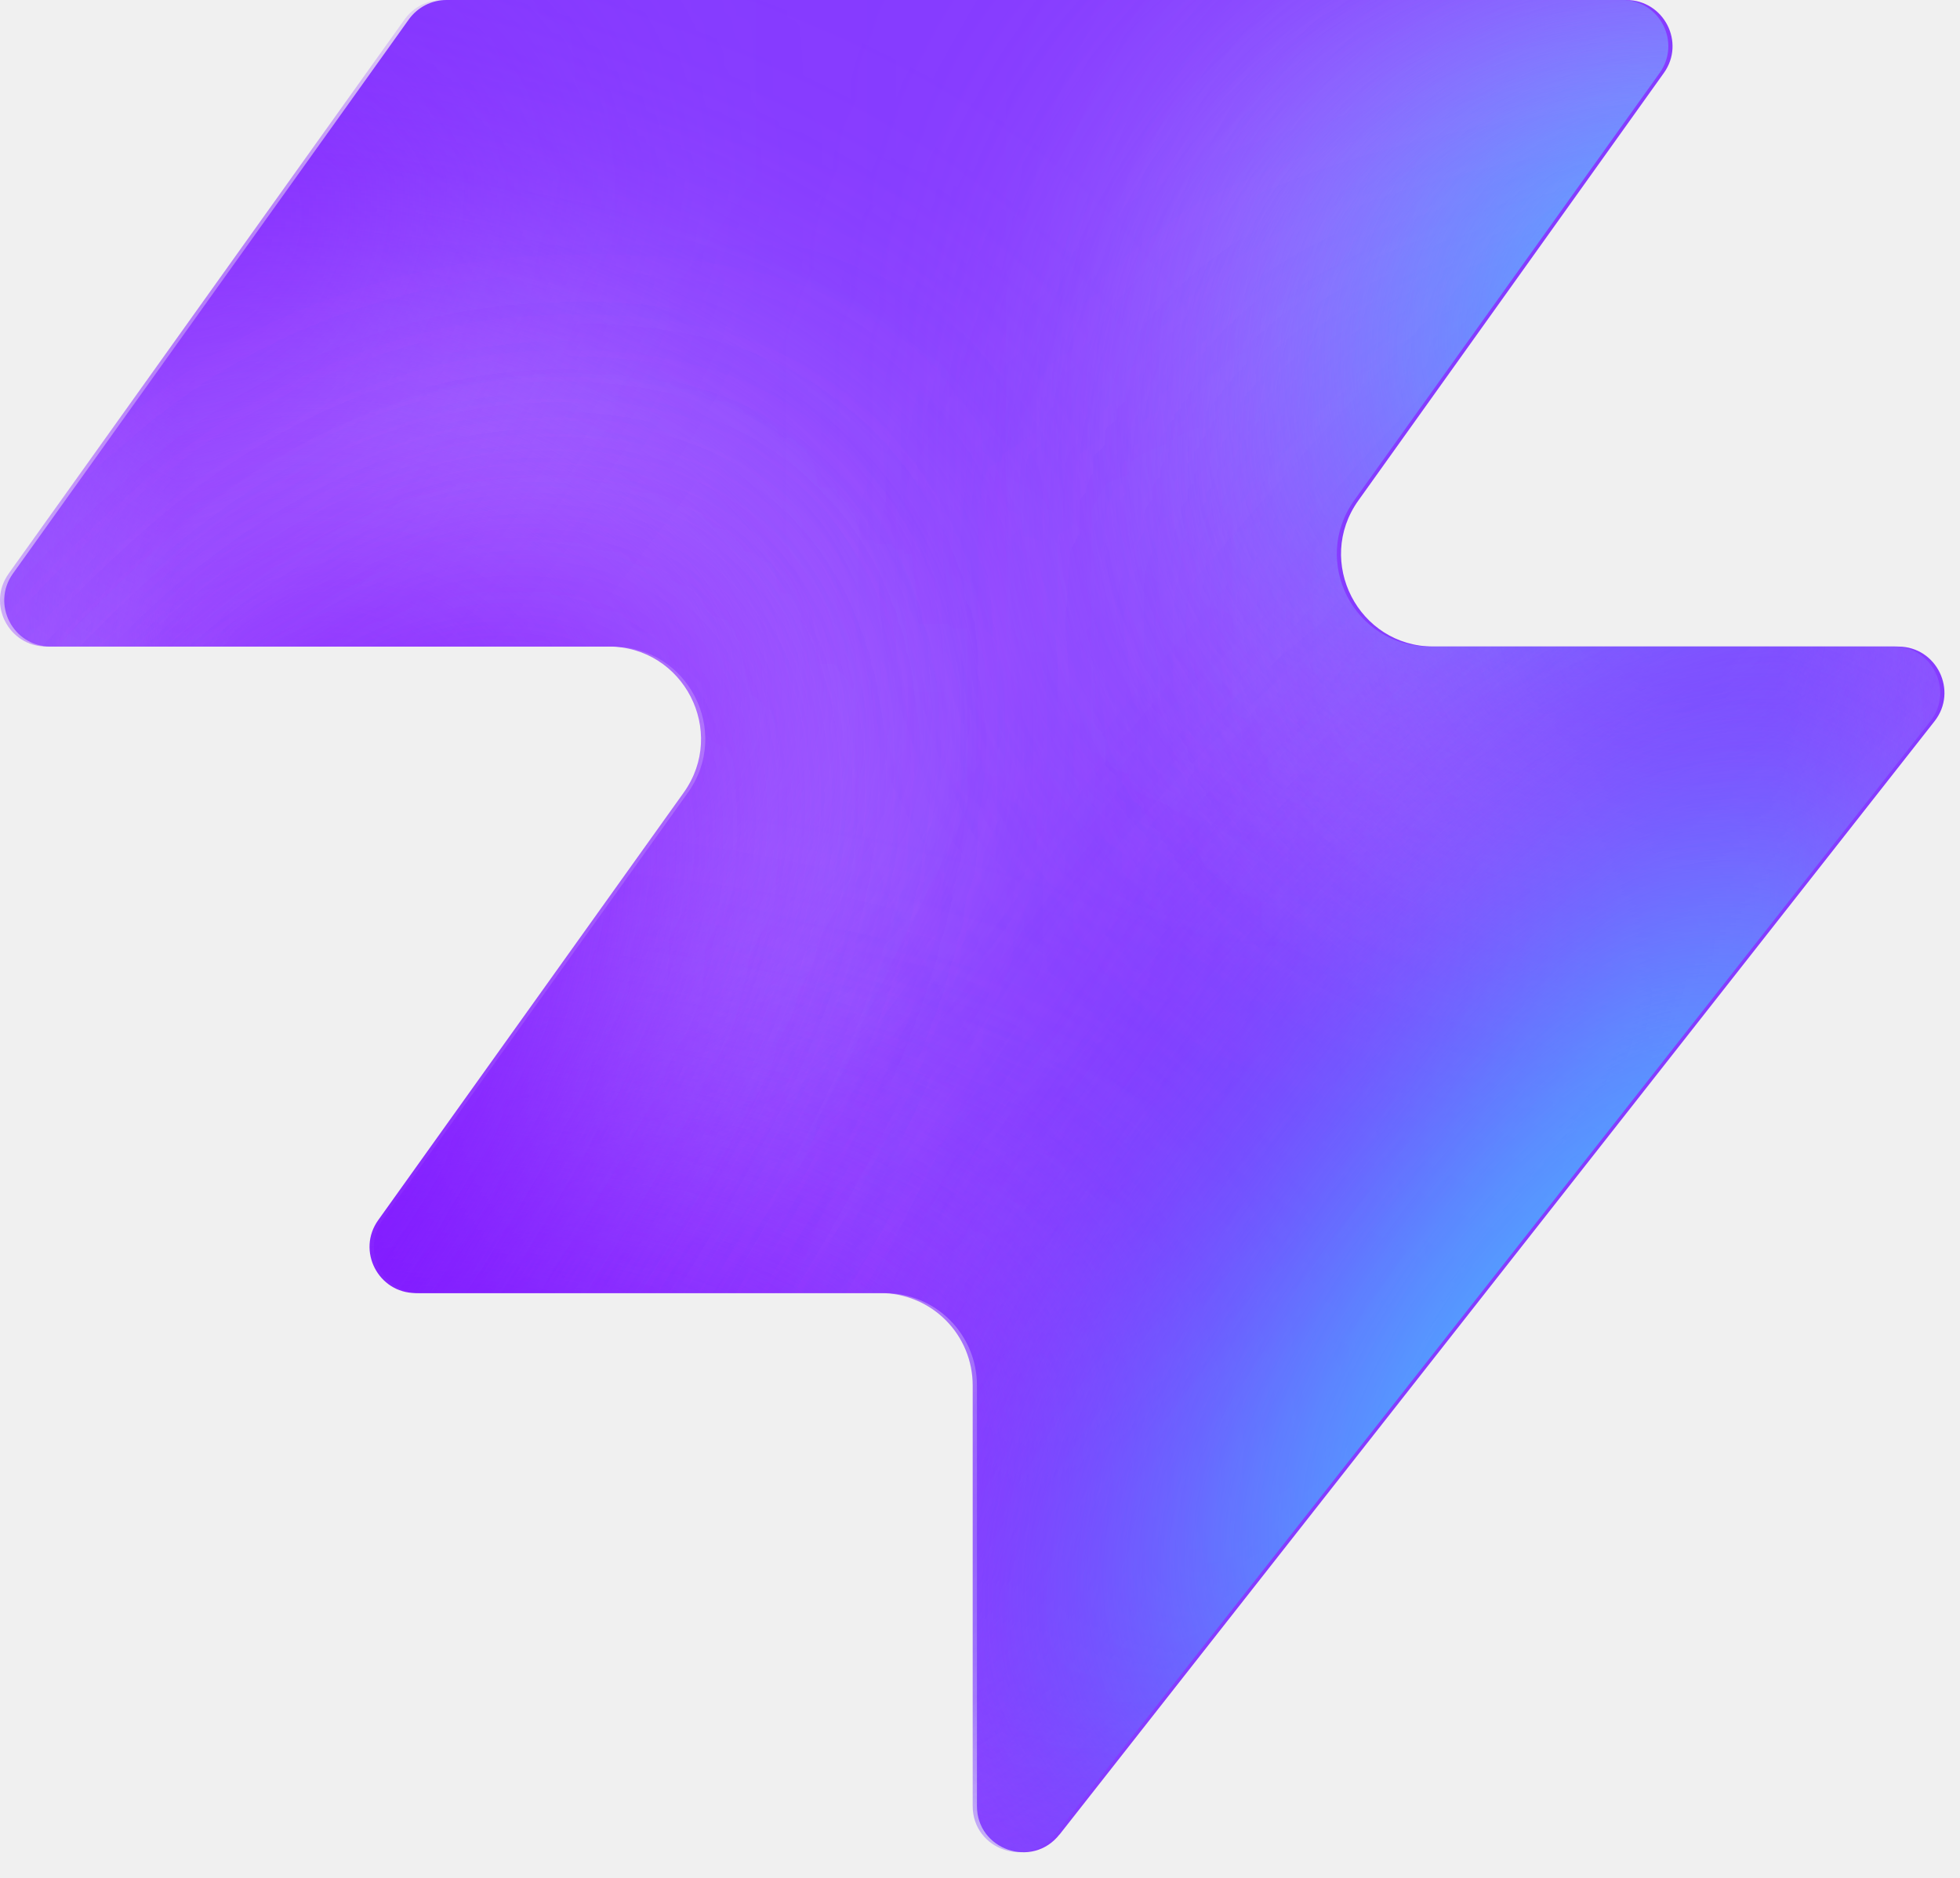
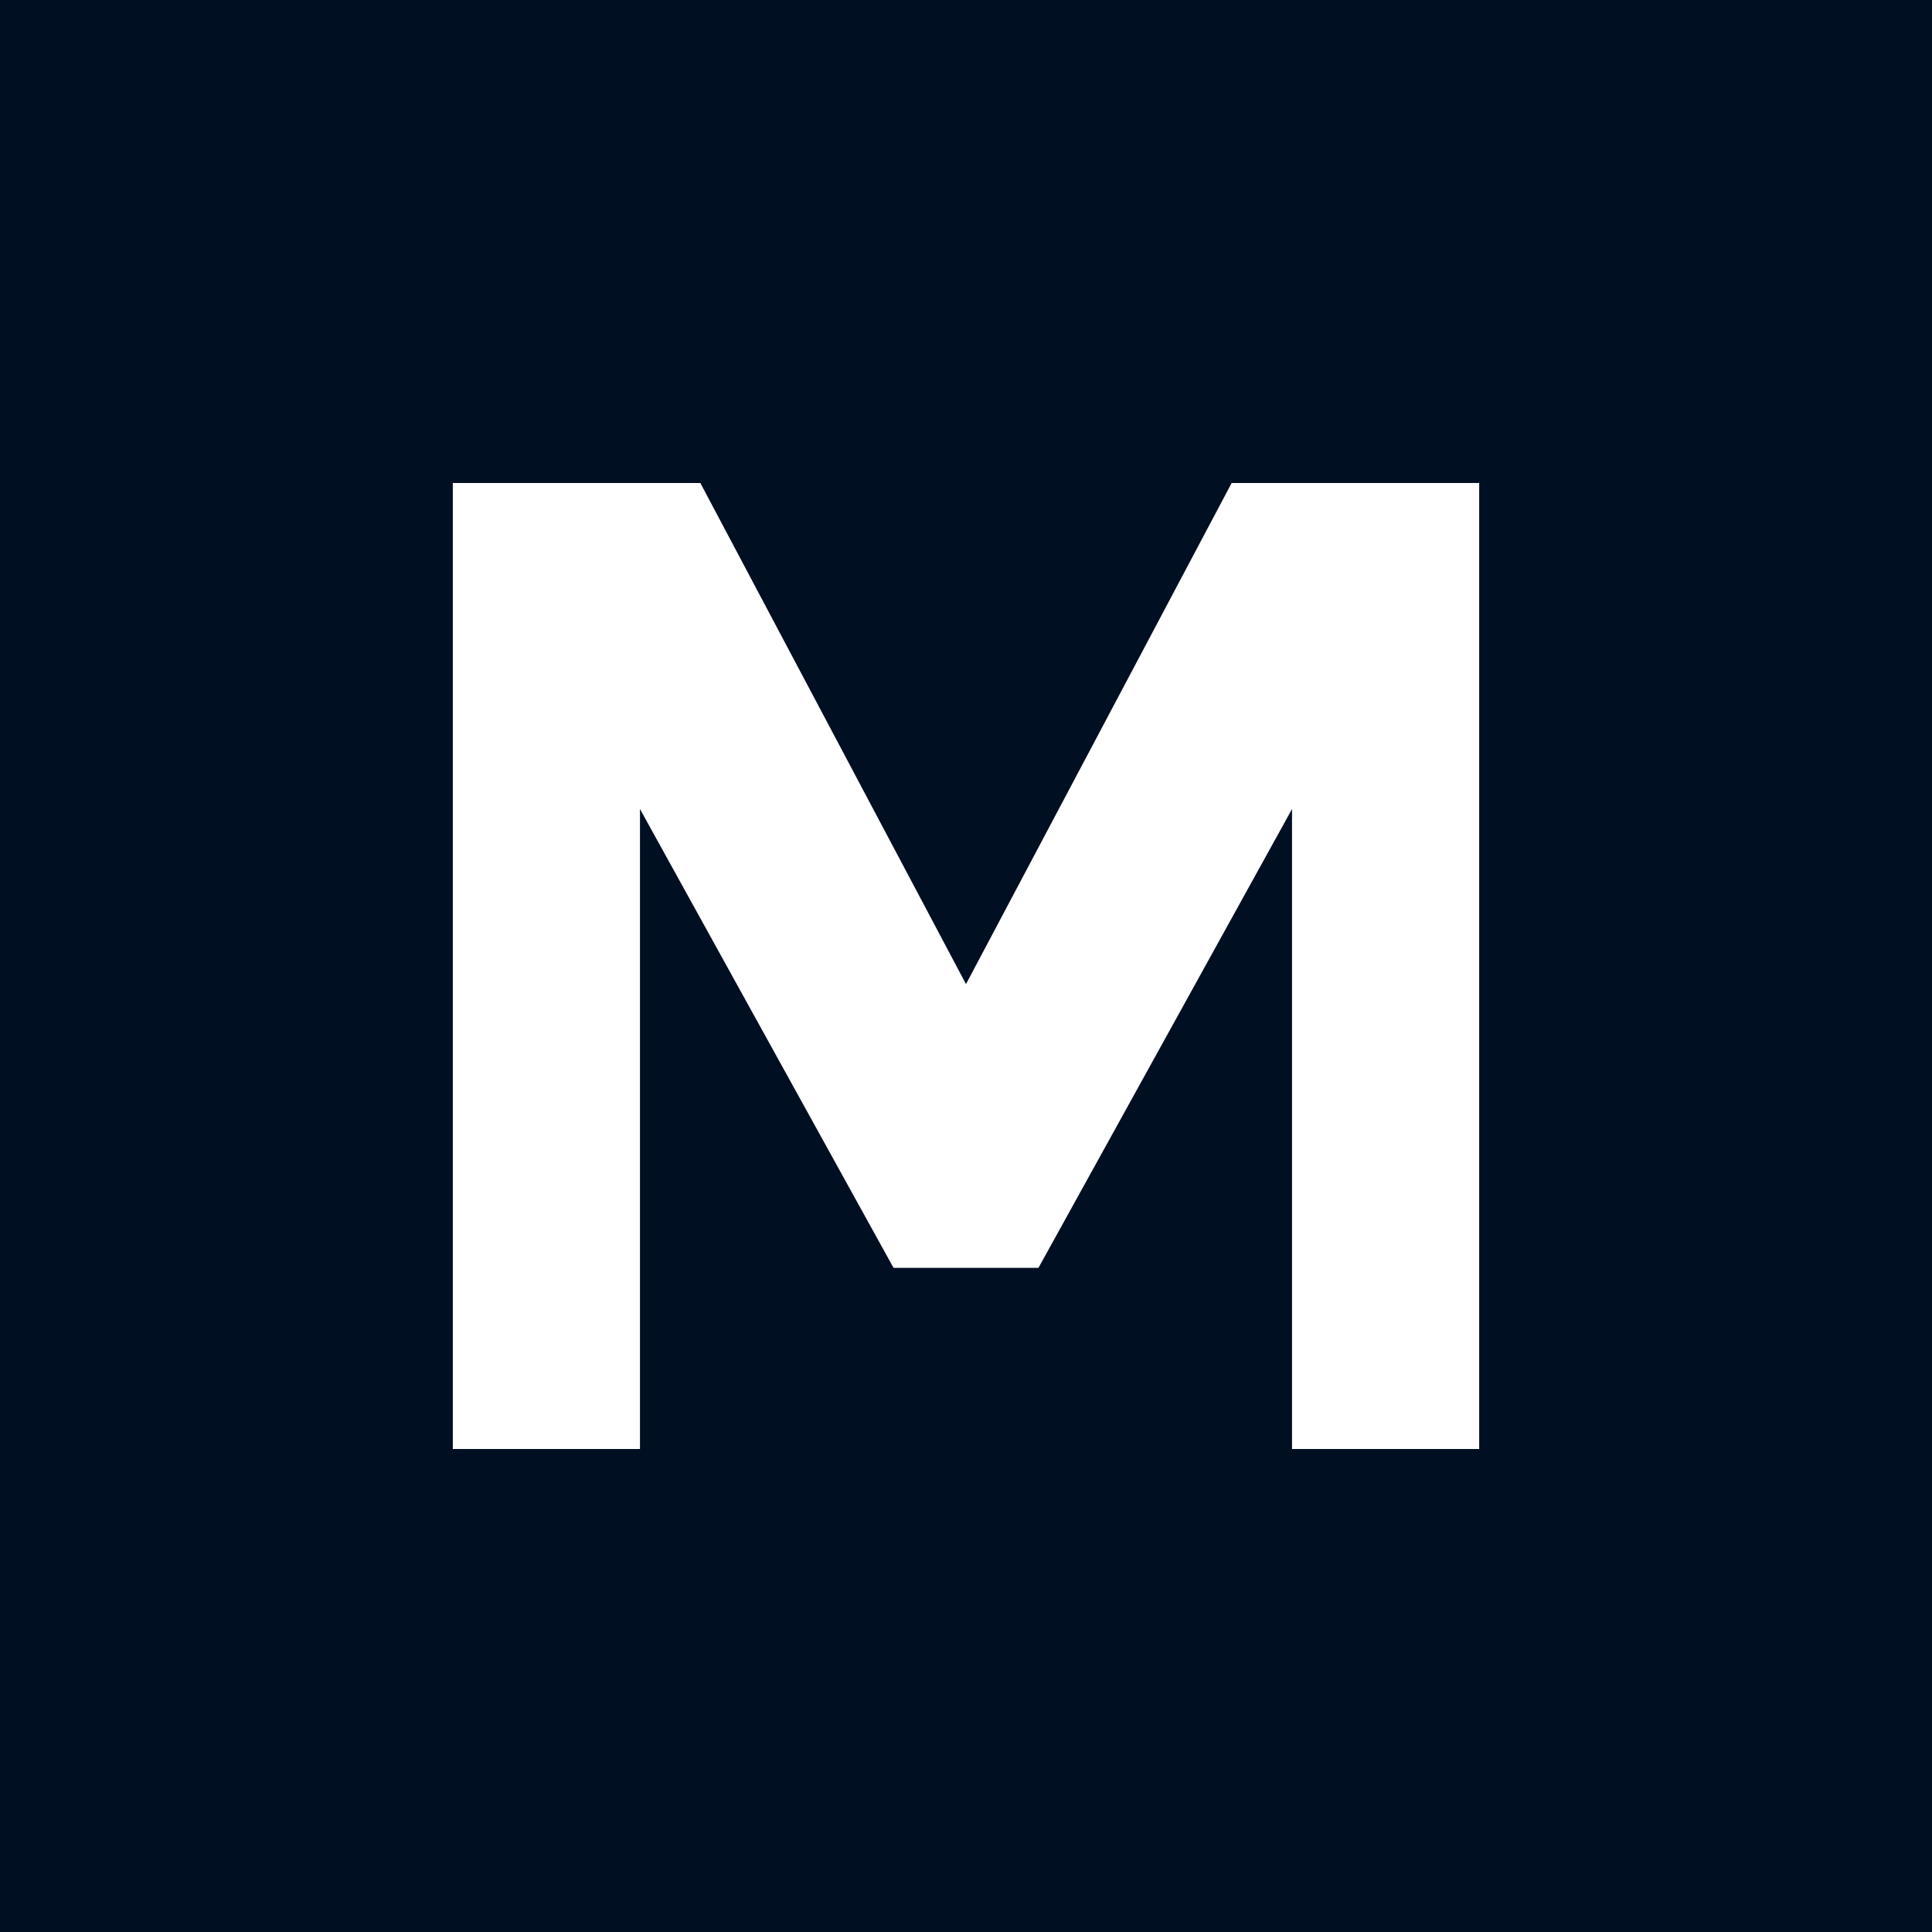
- <svg xmlns="http://www.w3.org/2000/svg" width="48" height="46" fill="none" viewBox="0 0 48 46">
-   <path fill="#863bff" d="M25.946 44.938c-.664.845-2.021.375-2.021-.698V33.937a2.26 2.26 0 0 0-2.262-2.262H10.287c-.92 0-1.456-1.04-.92-1.788l7.48-10.471c1.07-1.497 0-3.578-1.842-3.578H1.237c-.92 0-1.456-1.04-.92-1.788L10.013.474c.214-.297.556-.474.92-.474h28.894c.92 0 1.456 1.04.92 1.788l-7.48 10.471c-1.07 1.498 0 3.579 1.842 3.579h11.377c.943 0 1.473 1.088.89 1.83L25.947 44.94z" style="fill:#863bff;fill:color(display-p3 .525 .23 1);fill-opacity:1" />
-   <mask id="a" width="48" height="46" x="0" y="0" maskUnits="userSpaceOnUse" style="mask-type:alpha">
-     <path fill="#000" d="M25.842 44.938c-.664.844-2.021.375-2.021-.698V33.937a2.26 2.26 0 0 0-2.262-2.262H10.183c-.92 0-1.456-1.04-.92-1.788l7.48-10.471c1.07-1.498 0-3.579-1.842-3.579H1.133c-.92 0-1.456-1.04-.92-1.787L9.91.473c.214-.297.556-.474.92-.474h28.894c.92 0 1.456 1.04.92 1.788l-7.48 10.471c-1.07 1.498 0 3.578 1.842 3.578h11.377c.943 0 1.473 1.088.89 1.832L25.843 44.94z" style="fill:#000;fill-opacity:1" />
-   </mask>
-   <g mask="url(#a)">
-     <g filter="url(#b)">
-       <ellipse cx="5.508" cy="14.704" fill="#ede6ff" rx="5.508" ry="14.704" style="fill:#ede6ff;fill:color(display-p3 .927 .903 1);fill-opacity:1" transform="matrix(.00324 1 1 -.00324 -4.47 31.516)" />
-     </g>
-     <g filter="url(#c)">
-       <ellipse cx="10.399" cy="29.851" fill="#ede6ff" rx="10.399" ry="29.851" style="fill:#ede6ff;fill:color(display-p3 .927 .903 1);fill-opacity:1" transform="matrix(.00324 1 1 -.00324 -39.328 7.883)" />
-     </g>
-     <g filter="url(#d)">
-       <ellipse cx="5.508" cy="30.487" fill="#7e14ff" rx="5.508" ry="30.487" style="fill:#7e14ff;fill:color(display-p3 .492 .077 1);fill-opacity:1" transform="rotate(89.814 -25.913 -14.639)scale(1 -1)" />
-     </g>
-     <g filter="url(#e)">
-       <ellipse cx="5.508" cy="30.599" fill="#7e14ff" rx="5.508" ry="30.599" style="fill:#7e14ff;fill:color(display-p3 .492 .077 1);fill-opacity:1" transform="rotate(89.814 -32.644 -3.334)scale(1 -1)" />
-     </g>
-     <g filter="url(#f)">
-       <ellipse cx="5.508" cy="30.599" fill="#7e14ff" rx="5.508" ry="30.599" style="fill:#7e14ff;fill:color(display-p3 .492 .077 1);fill-opacity:1" transform="matrix(.00324 1 1 -.00324 -34.34 30.47)" />
-     </g>
-     <g filter="url(#g)">
-       <ellipse cx="14.072" cy="22.078" fill="#ede6ff" rx="14.072" ry="22.078" style="fill:#ede6ff;fill:color(display-p3 .927 .903 1);fill-opacity:1" transform="rotate(93.35 24.506 48.493)scale(-1 1)" />
-     </g>
-     <g filter="url(#h)">
-       <ellipse cx="3.47" cy="21.501" fill="#7e14ff" rx="3.47" ry="21.501" style="fill:#7e14ff;fill:color(display-p3 .492 .077 1);fill-opacity:1" transform="rotate(89.009 28.708 47.59)scale(-1 1)" />
-     </g>
-     <g filter="url(#i)">
-       <ellipse cx="3.47" cy="21.501" fill="#7e14ff" rx="3.47" ry="21.501" style="fill:#7e14ff;fill:color(display-p3 .492 .077 1);fill-opacity:1" transform="rotate(89.009 28.708 47.59)scale(-1 1)" />
-     </g>
-     <g filter="url(#j)">
-       <ellipse cx=".387" cy="8.972" fill="#7e14ff" rx="4.407" ry="29.108" style="fill:#7e14ff;fill:color(display-p3 .492 .077 1);fill-opacity:1" transform="rotate(39.51 .387 8.972)" />
-     </g>
-     <g filter="url(#k)">
-       <ellipse cx="47.523" cy="-6.092" fill="#7e14ff" rx="4.407" ry="29.108" style="fill:#7e14ff;fill:color(display-p3 .492 .077 1);fill-opacity:1" transform="rotate(37.892 47.523 -6.092)" />
-     </g>
-     <g filter="url(#l)">
-       <ellipse cx="41.412" cy="6.333" fill="#47bfff" rx="5.971" ry="9.665" style="fill:#47bfff;fill:color(display-p3 .28 .748 1);fill-opacity:1" transform="rotate(37.892 41.412 6.333)" />
-     </g>
-     <g filter="url(#m)">
-       <ellipse cx="-1.879" cy="38.332" fill="#7e14ff" rx="4.407" ry="29.108" style="fill:#7e14ff;fill:color(display-p3 .492 .077 1);fill-opacity:1" transform="rotate(37.892 -1.88 38.332)" />
-     </g>
-     <g filter="url(#n)">
-       <ellipse cx="-1.879" cy="38.332" fill="#7e14ff" rx="4.407" ry="29.108" style="fill:#7e14ff;fill:color(display-p3 .492 .077 1);fill-opacity:1" transform="rotate(37.892 -1.88 38.332)" />
-     </g>
-     <g filter="url(#o)">
-       <ellipse cx="35.651" cy="29.907" fill="#7e14ff" rx="4.407" ry="29.108" style="fill:#7e14ff;fill:color(display-p3 .492 .077 1);fill-opacity:1" transform="rotate(37.892 35.651 29.907)" />
-     </g>
-     <g filter="url(#p)">
-       <ellipse cx="38.418" cy="32.4" fill="#47bfff" rx="5.971" ry="15.297" style="fill:#47bfff;fill:color(display-p3 .28 .748 1);fill-opacity:1" transform="rotate(37.892 38.418 32.4)" />
-     </g>
-   </g>
-   <defs>
-     <filter id="b" width="60.045" height="41.654" x="-19.77" y="16.149" color-interpolation-filters="sRGB" filterUnits="userSpaceOnUse">
-       <feFlood flood-opacity="0" result="BackgroundImageFix" />
-       <feBlend in="SourceGraphic" in2="BackgroundImageFix" result="shape" />
-       <feGaussianBlur result="effect1_foregroundBlur_2002_17158" stdDeviation="7.659" />
-     </filter>
-     <filter id="c" width="90.34" height="51.437" x="-54.613" y="-7.533" color-interpolation-filters="sRGB" filterUnits="userSpaceOnUse">
-       <feFlood flood-opacity="0" result="BackgroundImageFix" />
-       <feBlend in="SourceGraphic" in2="BackgroundImageFix" result="shape" />
-       <feGaussianBlur result="effect1_foregroundBlur_2002_17158" stdDeviation="7.659" />
-     </filter>
-     <filter id="d" width="79.355" height="29.4" x="-49.64" y="2.03" color-interpolation-filters="sRGB" filterUnits="userSpaceOnUse">
-       <feFlood flood-opacity="0" result="BackgroundImageFix" />
-       <feBlend in="SourceGraphic" in2="BackgroundImageFix" result="shape" />
-       <feGaussianBlur result="effect1_foregroundBlur_2002_17158" stdDeviation="4.596" />
-     </filter>
-     <filter id="e" width="79.579" height="29.4" x="-45.045" y="20.029" color-interpolation-filters="sRGB" filterUnits="userSpaceOnUse">
-       <feFlood flood-opacity="0" result="BackgroundImageFix" />
-       <feBlend in="SourceGraphic" in2="BackgroundImageFix" result="shape" />
-       <feGaussianBlur result="effect1_foregroundBlur_2002_17158" stdDeviation="4.596" />
-     </filter>
-     <filter id="f" width="79.579" height="29.4" x="-43.513" y="21.178" color-interpolation-filters="sRGB" filterUnits="userSpaceOnUse">
-       <feFlood flood-opacity="0" result="BackgroundImageFix" />
-       <feBlend in="SourceGraphic" in2="BackgroundImageFix" result="shape" />
-       <feGaussianBlur result="effect1_foregroundBlur_2002_17158" stdDeviation="4.596" />
-     </filter>
-     <filter id="g" width="74.749" height="58.852" x="15.756" y="-17.901" color-interpolation-filters="sRGB" filterUnits="userSpaceOnUse">
-       <feFlood flood-opacity="0" result="BackgroundImageFix" />
-       <feBlend in="SourceGraphic" in2="BackgroundImageFix" result="shape" />
-       <feGaussianBlur result="effect1_foregroundBlur_2002_17158" stdDeviation="7.659" />
-     </filter>
-     <filter id="h" width="61.377" height="25.362" x="23.548" y="2.284" color-interpolation-filters="sRGB" filterUnits="userSpaceOnUse">
-       <feFlood flood-opacity="0" result="BackgroundImageFix" />
-       <feBlend in="SourceGraphic" in2="BackgroundImageFix" result="shape" />
-       <feGaussianBlur result="effect1_foregroundBlur_2002_17158" stdDeviation="4.596" />
-     </filter>
-     <filter id="i" width="61.377" height="25.362" x="23.548" y="2.284" color-interpolation-filters="sRGB" filterUnits="userSpaceOnUse">
-       <feFlood flood-opacity="0" result="BackgroundImageFix" />
-       <feBlend in="SourceGraphic" in2="BackgroundImageFix" result="shape" />
-       <feGaussianBlur result="effect1_foregroundBlur_2002_17158" stdDeviation="4.596" />
-     </filter>
-     <filter id="j" width="56.045" height="63.649" x="-27.636" y="-22.853" color-interpolation-filters="sRGB" filterUnits="userSpaceOnUse">
-       <feFlood flood-opacity="0" result="BackgroundImageFix" />
-       <feBlend in="SourceGraphic" in2="BackgroundImageFix" result="shape" />
-       <feGaussianBlur result="effect1_foregroundBlur_2002_17158" stdDeviation="4.596" />
-     </filter>
-     <filter id="k" width="54.814" height="64.646" x="20.116" y="-38.415" color-interpolation-filters="sRGB" filterUnits="userSpaceOnUse">
-       <feFlood flood-opacity="0" result="BackgroundImageFix" />
-       <feBlend in="SourceGraphic" in2="BackgroundImageFix" result="shape" />
-       <feGaussianBlur result="effect1_foregroundBlur_2002_17158" stdDeviation="4.596" />
-     </filter>
-     <filter id="l" width="33.541" height="35.313" x="24.641" y="-11.323" color-interpolation-filters="sRGB" filterUnits="userSpaceOnUse">
-       <feFlood flood-opacity="0" result="BackgroundImageFix" />
-       <feBlend in="SourceGraphic" in2="BackgroundImageFix" result="shape" />
-       <feGaussianBlur result="effect1_foregroundBlur_2002_17158" stdDeviation="4.596" />
-     </filter>
-     <filter id="m" width="54.814" height="64.646" x="-29.286" y="6.009" color-interpolation-filters="sRGB" filterUnits="userSpaceOnUse">
-       <feFlood flood-opacity="0" result="BackgroundImageFix" />
-       <feBlend in="SourceGraphic" in2="BackgroundImageFix" result="shape" />
-       <feGaussianBlur result="effect1_foregroundBlur_2002_17158" stdDeviation="4.596" />
-     </filter>
-     <filter id="n" width="54.814" height="64.646" x="-29.286" y="6.009" color-interpolation-filters="sRGB" filterUnits="userSpaceOnUse">
-       <feFlood flood-opacity="0" result="BackgroundImageFix" />
-       <feBlend in="SourceGraphic" in2="BackgroundImageFix" result="shape" />
-       <feGaussianBlur result="effect1_foregroundBlur_2002_17158" stdDeviation="4.596" />
-     </filter>
-     <filter id="o" width="54.814" height="64.646" x="8.244" y="-2.416" color-interpolation-filters="sRGB" filterUnits="userSpaceOnUse">
-       <feFlood flood-opacity="0" result="BackgroundImageFix" />
-       <feBlend in="SourceGraphic" in2="BackgroundImageFix" result="shape" />
-       <feGaussianBlur result="effect1_foregroundBlur_2002_17158" stdDeviation="4.596" />
-     </filter>
-     <filter id="p" width="39.409" height="43.623" x="18.713" y="10.588" color-interpolation-filters="sRGB" filterUnits="userSpaceOnUse">
-       <feFlood flood-opacity="0" result="BackgroundImageFix" />
-       <feBlend in="SourceGraphic" in2="BackgroundImageFix" result="shape" />
-       <feGaussianBlur result="effect1_foregroundBlur_2002_17158" stdDeviation="4.596" />
-     </filter>
-   </defs>
+ <svg xmlns="http://www.w3.org/2000/svg" viewBox="0 0 32 32">
+   <rect width="32" height="32" fill="#000f22" />
+   <path fill="#ffffff" d="M7.5 24V8h4.1l4.4 8.3L20.4 8H24.5v16h-3.1V13.4L17.2 21h-2.4l-4.2-7.6V24H7.5z" />
</svg>
